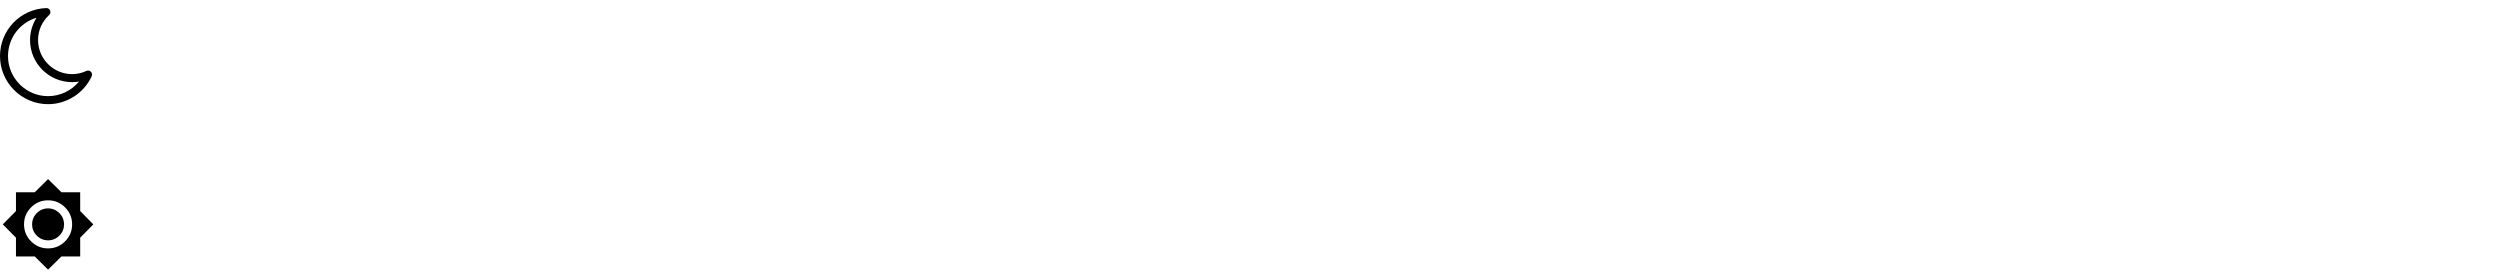
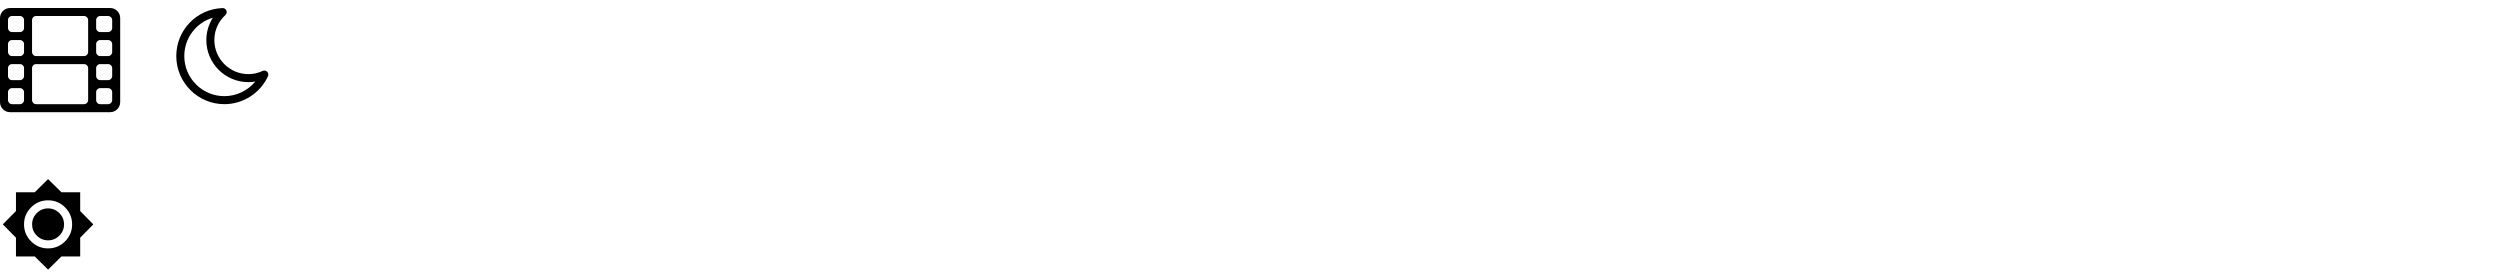
<svg xmlns="http://www.w3.org/2000/svg" version="1.1" width="624" height="68" viewBox="0 0 624 68">
-   <svg id="icon-moon-o" width="23" height="28" viewBox="0 0 23 28" x="0" y="0">
+   <svg id="icon-film" width="30" height="28" viewBox="0 0 30 28" x="0" y="0">
+     <path d="M6 25v-2c0-0.547-0.453-1-1-1h-2c-0.547 0-1 0.453-1 1v2c0 0.547 0.453 1 1 1h2c0.547 0 1-0.453 1-1zM6 19v-2c0-0.547-0.453-1-1-1h-2c-0.547 0-1 0.453-1 1v2c0 0.547 0.453 1 1 1h2c0.547 0 1-0.453 1-1zM6 13v-2c0-0.547-0.453-1-1-1h-2c-0.547 0-1 0.453-1 1v2c0 0.547 0.453 1 1 1h2c0.547 0 1-0.453 1-1zM22 25v-8c0-0.547-0.453-1-1-1h-12c-0.547 0-1 0.453-1 1v8c0 0.547 0.453 1 1 1h12c0.547 0 1-0.453 1-1zM6 7v-2c0-0.547-0.453-1-1-1h-2c-0.547 0-1 0.453-1 1v2c0 0.547 0.453 1 1 1h2c0.547 0 1-0.453 1-1zM28 25v-2c0-0.547-0.453-1-1-1h-2c-0.547 0-1 0.453-1 1v2c0 0.547 0.453 1 1 1h2c0.547 0 1-0.453 1-1zM22 13v-8c0-0.547-0.453-1-1-1h-12c-0.547 0-1 0.453-1 1v8c0 0.547 0.453 1 1 1h12c0.547 0 1-0.453 1-1zM28 19v-2c0-0.547-0.453-1-1-1h-2c-0.547 0-1 0.453-1 1v2c0 0.547 0.453 1 1 1h2c0.547 0 1-0.453 1-1zM28 13v-2c0-0.547-0.453-1-1-1h-2c-0.547 0-1 0.453-1 1v2c0 0.547 0.453 1 1 1h2c0.547 0 1-0.453 1-1zM28 7v-2c0-0.547-0.453-1-1-1h-2c-0.547 0-1 0.453-1 1v2c0 0.547 0.453 1 1 1h2c0.547 0 1-0.453 1-1zM30 4.5v21c0 1.375-1.125 2.5-2.5 2.5h-25c-1.375 0-2.5-1.125-2.5-2.5v-21c0-1.375 1.125-2.5 2.5-2.5h25c1.375 0 2.5 1.125 2.5 2.5z" />
+   </svg>
+   <svg id="icon-moon-o" width="23" height="28" viewBox="0 0 23 28" x="44" y="0">
    <path d="M19.719 20.359c-0.562 0.094-1.141 0.141-1.719 0.141-5.797 0-10.5-4.703-10.5-10.5 0-1.984 0.578-3.922 1.625-5.578-4.156 1.234-7.125 5.047-7.125 9.578 0 5.516 4.484 10 10 10 3.016 0 5.844-1.375 7.719-3.641zM22.891 19.031c-1.953 4.234-6.234 6.969-10.891 6.969-6.609 0-12-5.391-12-12 0-6.484 5.078-11.75 11.547-11.984 0.438-0.016 0.797 0.234 0.953 0.609 0.172 0.391 0.063 0.844-0.234 1.125-1.781 1.625-2.766 3.844-2.766 6.25 0 4.688 3.813 8.5 8.5 8.5 1.234 0 2.422-0.266 3.563-0.797 0.391-0.172 0.828-0.094 1.125 0.203s0.375 0.75 0.203 1.125z" />
  </svg>
  <svg id="icon-brightness_high" width="24" height="24" viewBox="0 0 24 24" x="0" y="44">
    <path d="M12 8.016q1.641 0 2.813 1.172t1.172 2.813-1.172 2.813-2.813 1.172-2.813-1.172-1.172-2.813 1.172-2.813 2.813-1.172zM12 18q2.484 0 4.242-1.758t1.758-4.242-1.758-4.242-4.242-1.758-4.242 1.758-1.758 4.242 1.758 4.242 4.242 1.758zM20.016 8.672l3.281 3.328-3.281 3.328v4.688h-4.688l-3.328 3.281-3.328-3.281h-4.688v-4.688l-3.281-3.328 3.281-3.328v-4.688h4.688l3.328-3.281 3.328 3.281h4.688v4.688z" />
  </svg>
</svg>
